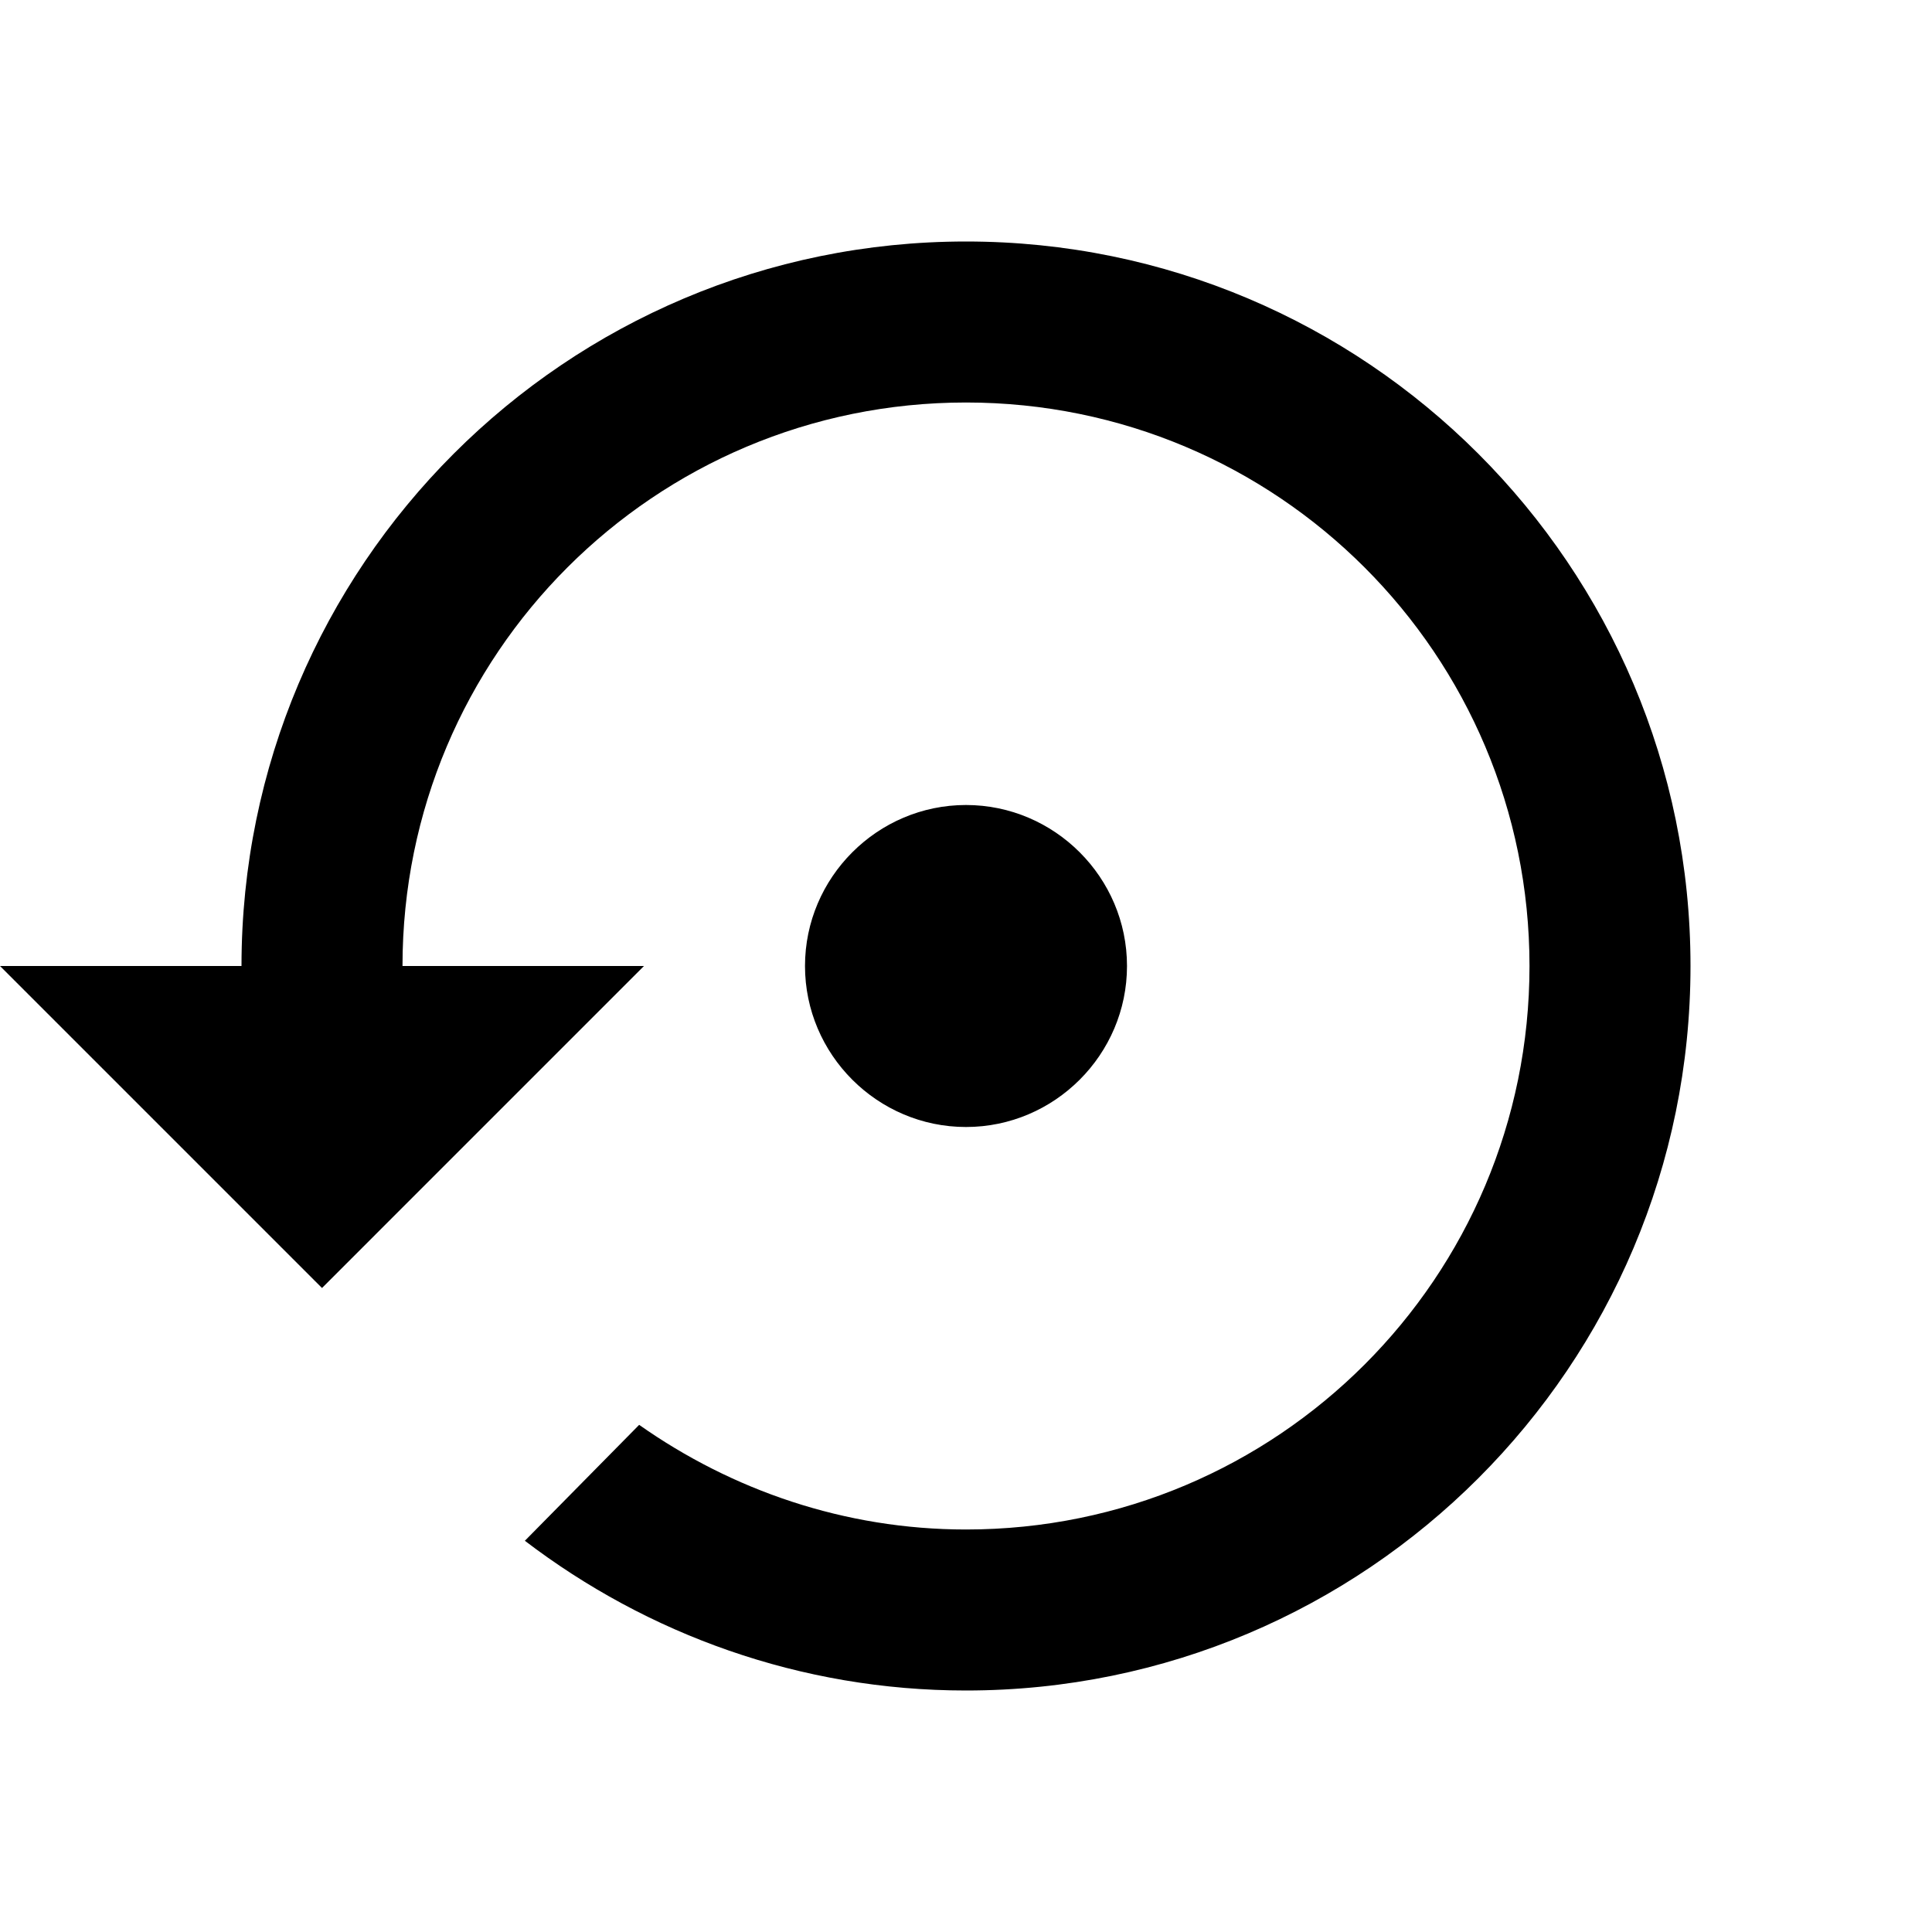
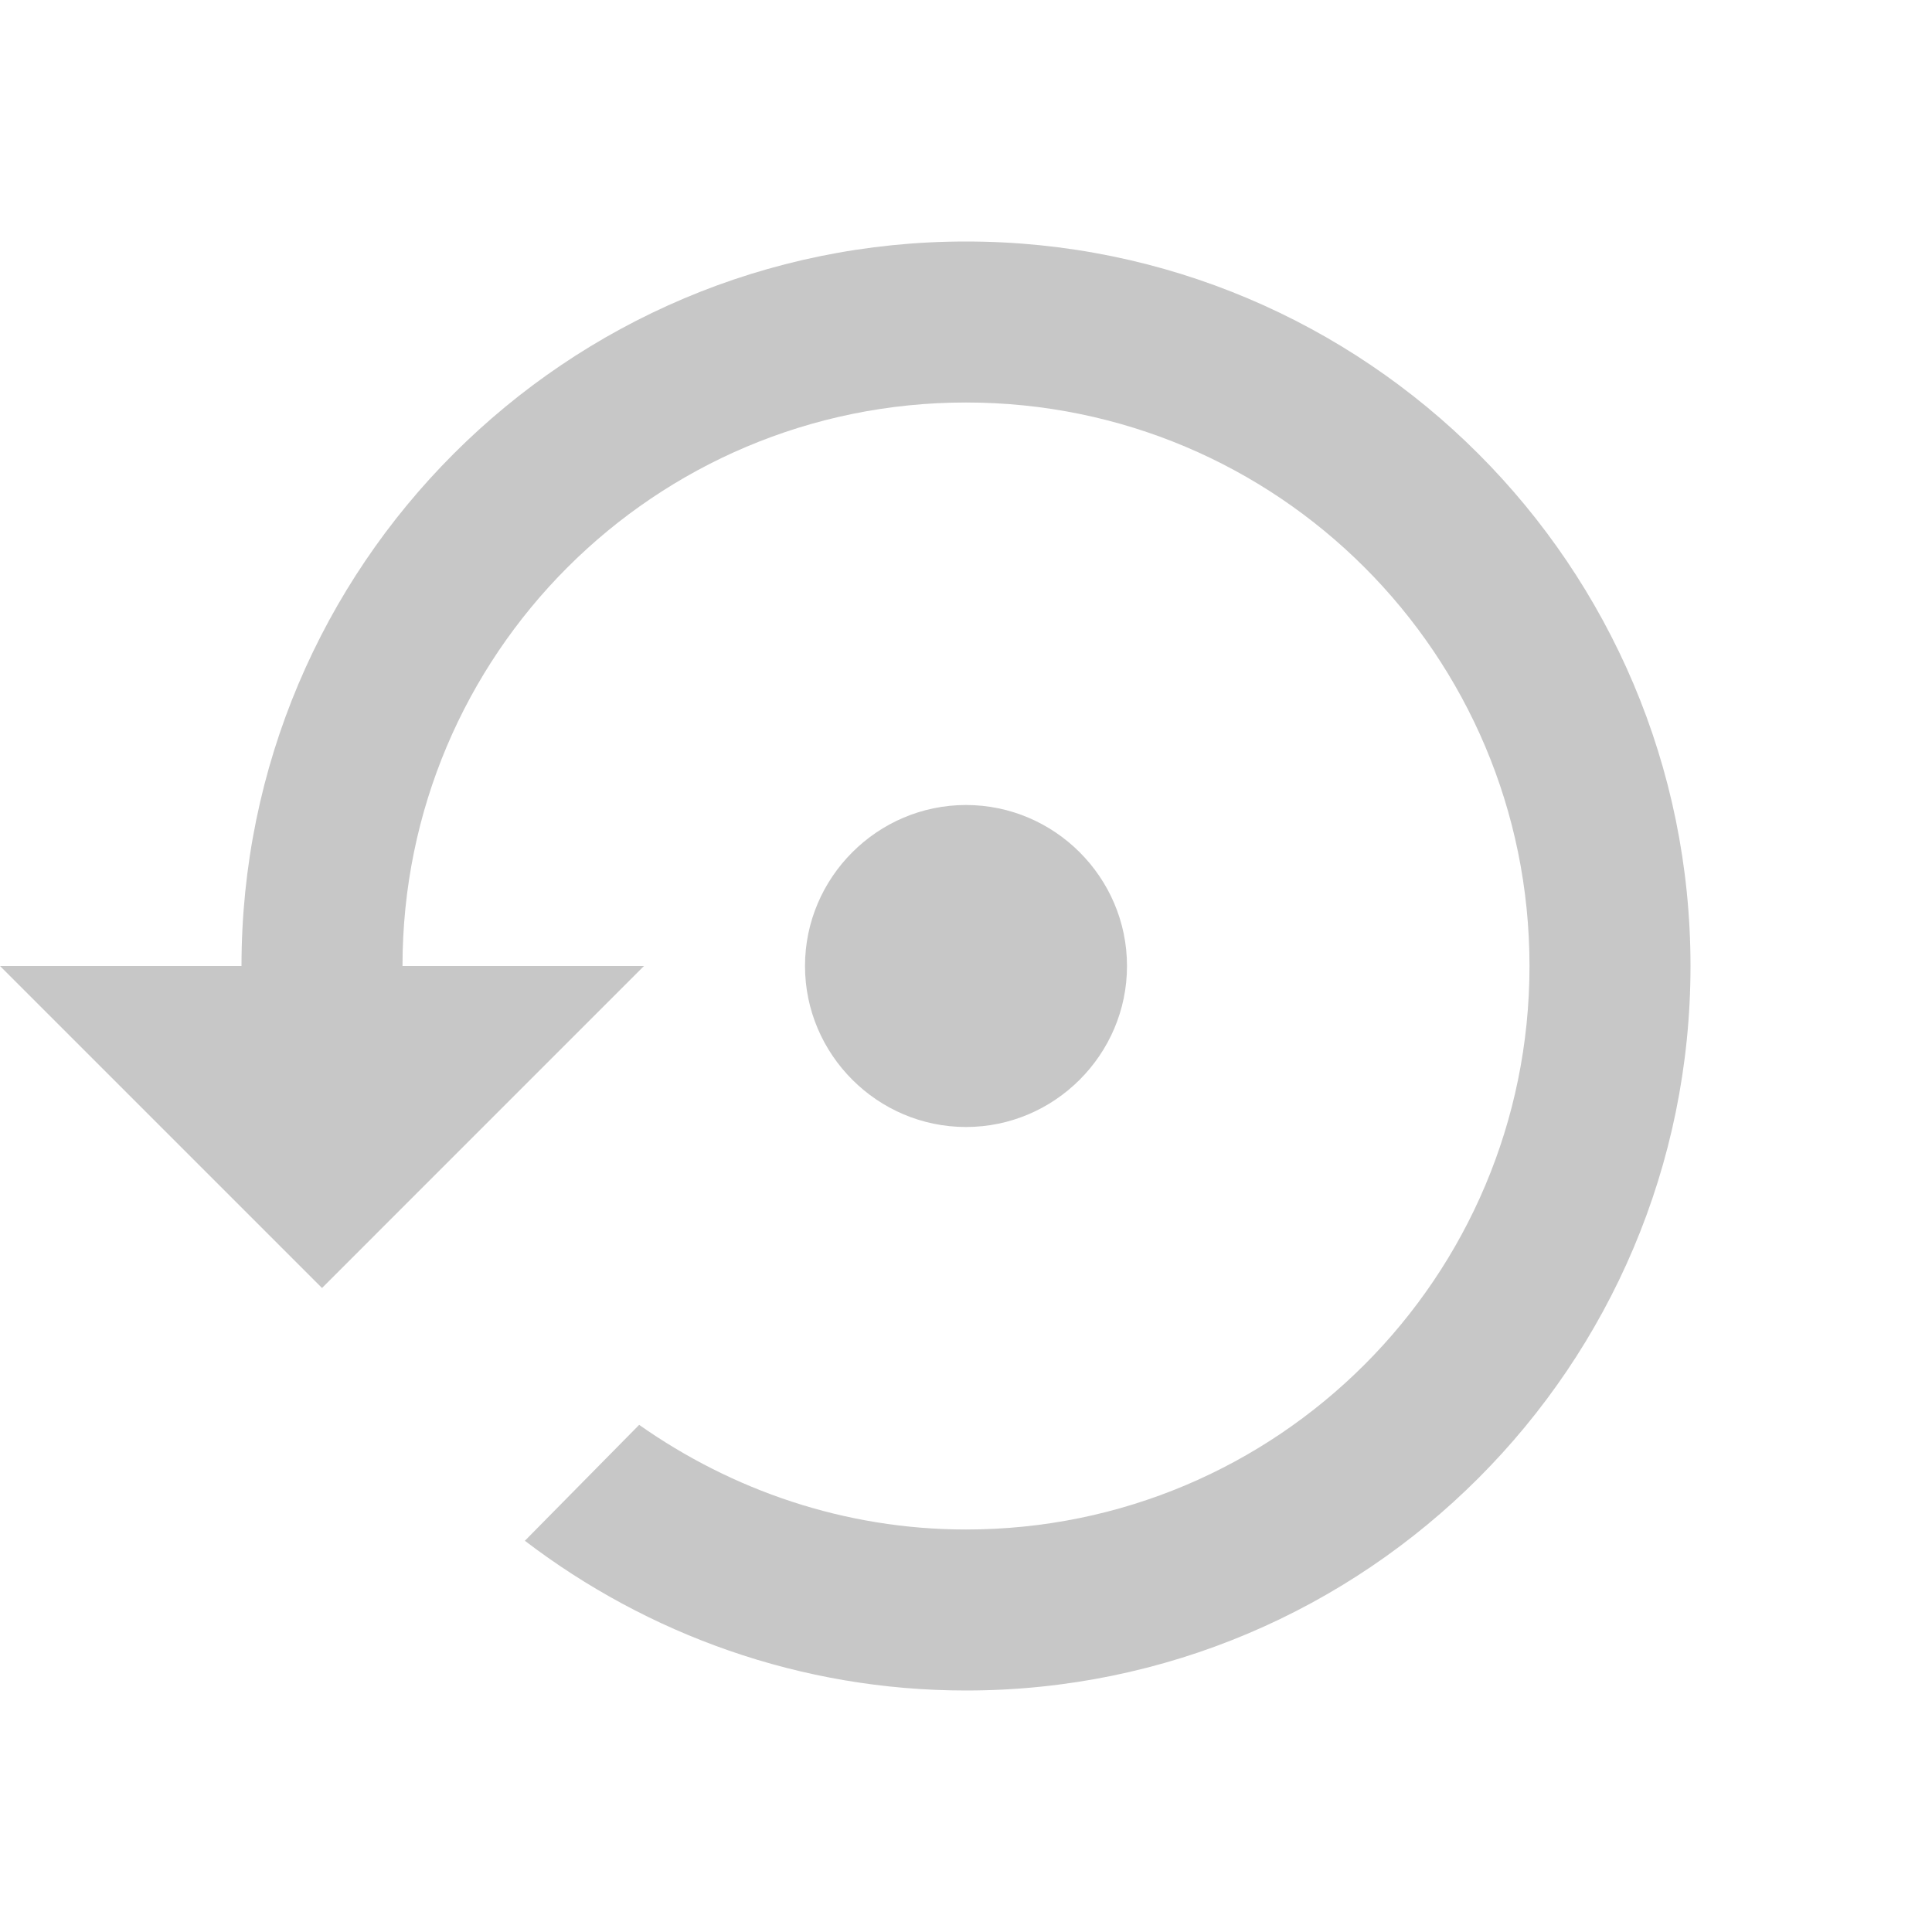
<svg xmlns="http://www.w3.org/2000/svg" viewBox="0 0 24 24" id="vector">
-   <path id="path_1" d="M 14 12 C 14 10.9 13.1 10 12 10 C 10.9 10 10 10.9 10 12 C 10 13.1 10.9 14 12 14 C 13.1 14 14 13.1 14 12 Z M 12 3 C 7.03 3 3 7.03 3 12 L 0 12 L 4 16 L 8 12 L 5 12 C 5 8.13 8.13 5 12 5 C 15.87 5 19 8.13 19 12 C 19 15.87 15.87 19 12 19 C 10.49 19 9.09 18.51 7.94 17.7 L 6.52 19.14 C 8.04 20.3 9.94 21 12 21 C 16.97 21 21 16.97 21 12 C 21 7.03 16.97 3 12 3 Z" fill="#000000" />
+   <path id="path_1" d="M 14 12 C 14 10.9 13.1 10 12 10 C 10.9 10 10 10.9 10 12 C 10 13.1 10.9 14 12 14 C 13.1 14 14 13.1 14 12 Z M 12 3 C 7.03 3 3 7.03 3 12 L 0 12 L 4 16 L 8 12 L 5 12 C 5 8.13 8.13 5 12 5 C 15.87 5 19 8.13 19 12 C 19 15.87 15.87 19 12 19 C 10.49 19 9.09 18.51 7.94 17.7 L 6.52 19.14 C 8.04 20.3 9.94 21 12 21 C 16.97 21 21 16.97 21 12 C 21 7.03 16.97 3 12 3 Z" fill="#c7c7c7" />
</svg>
